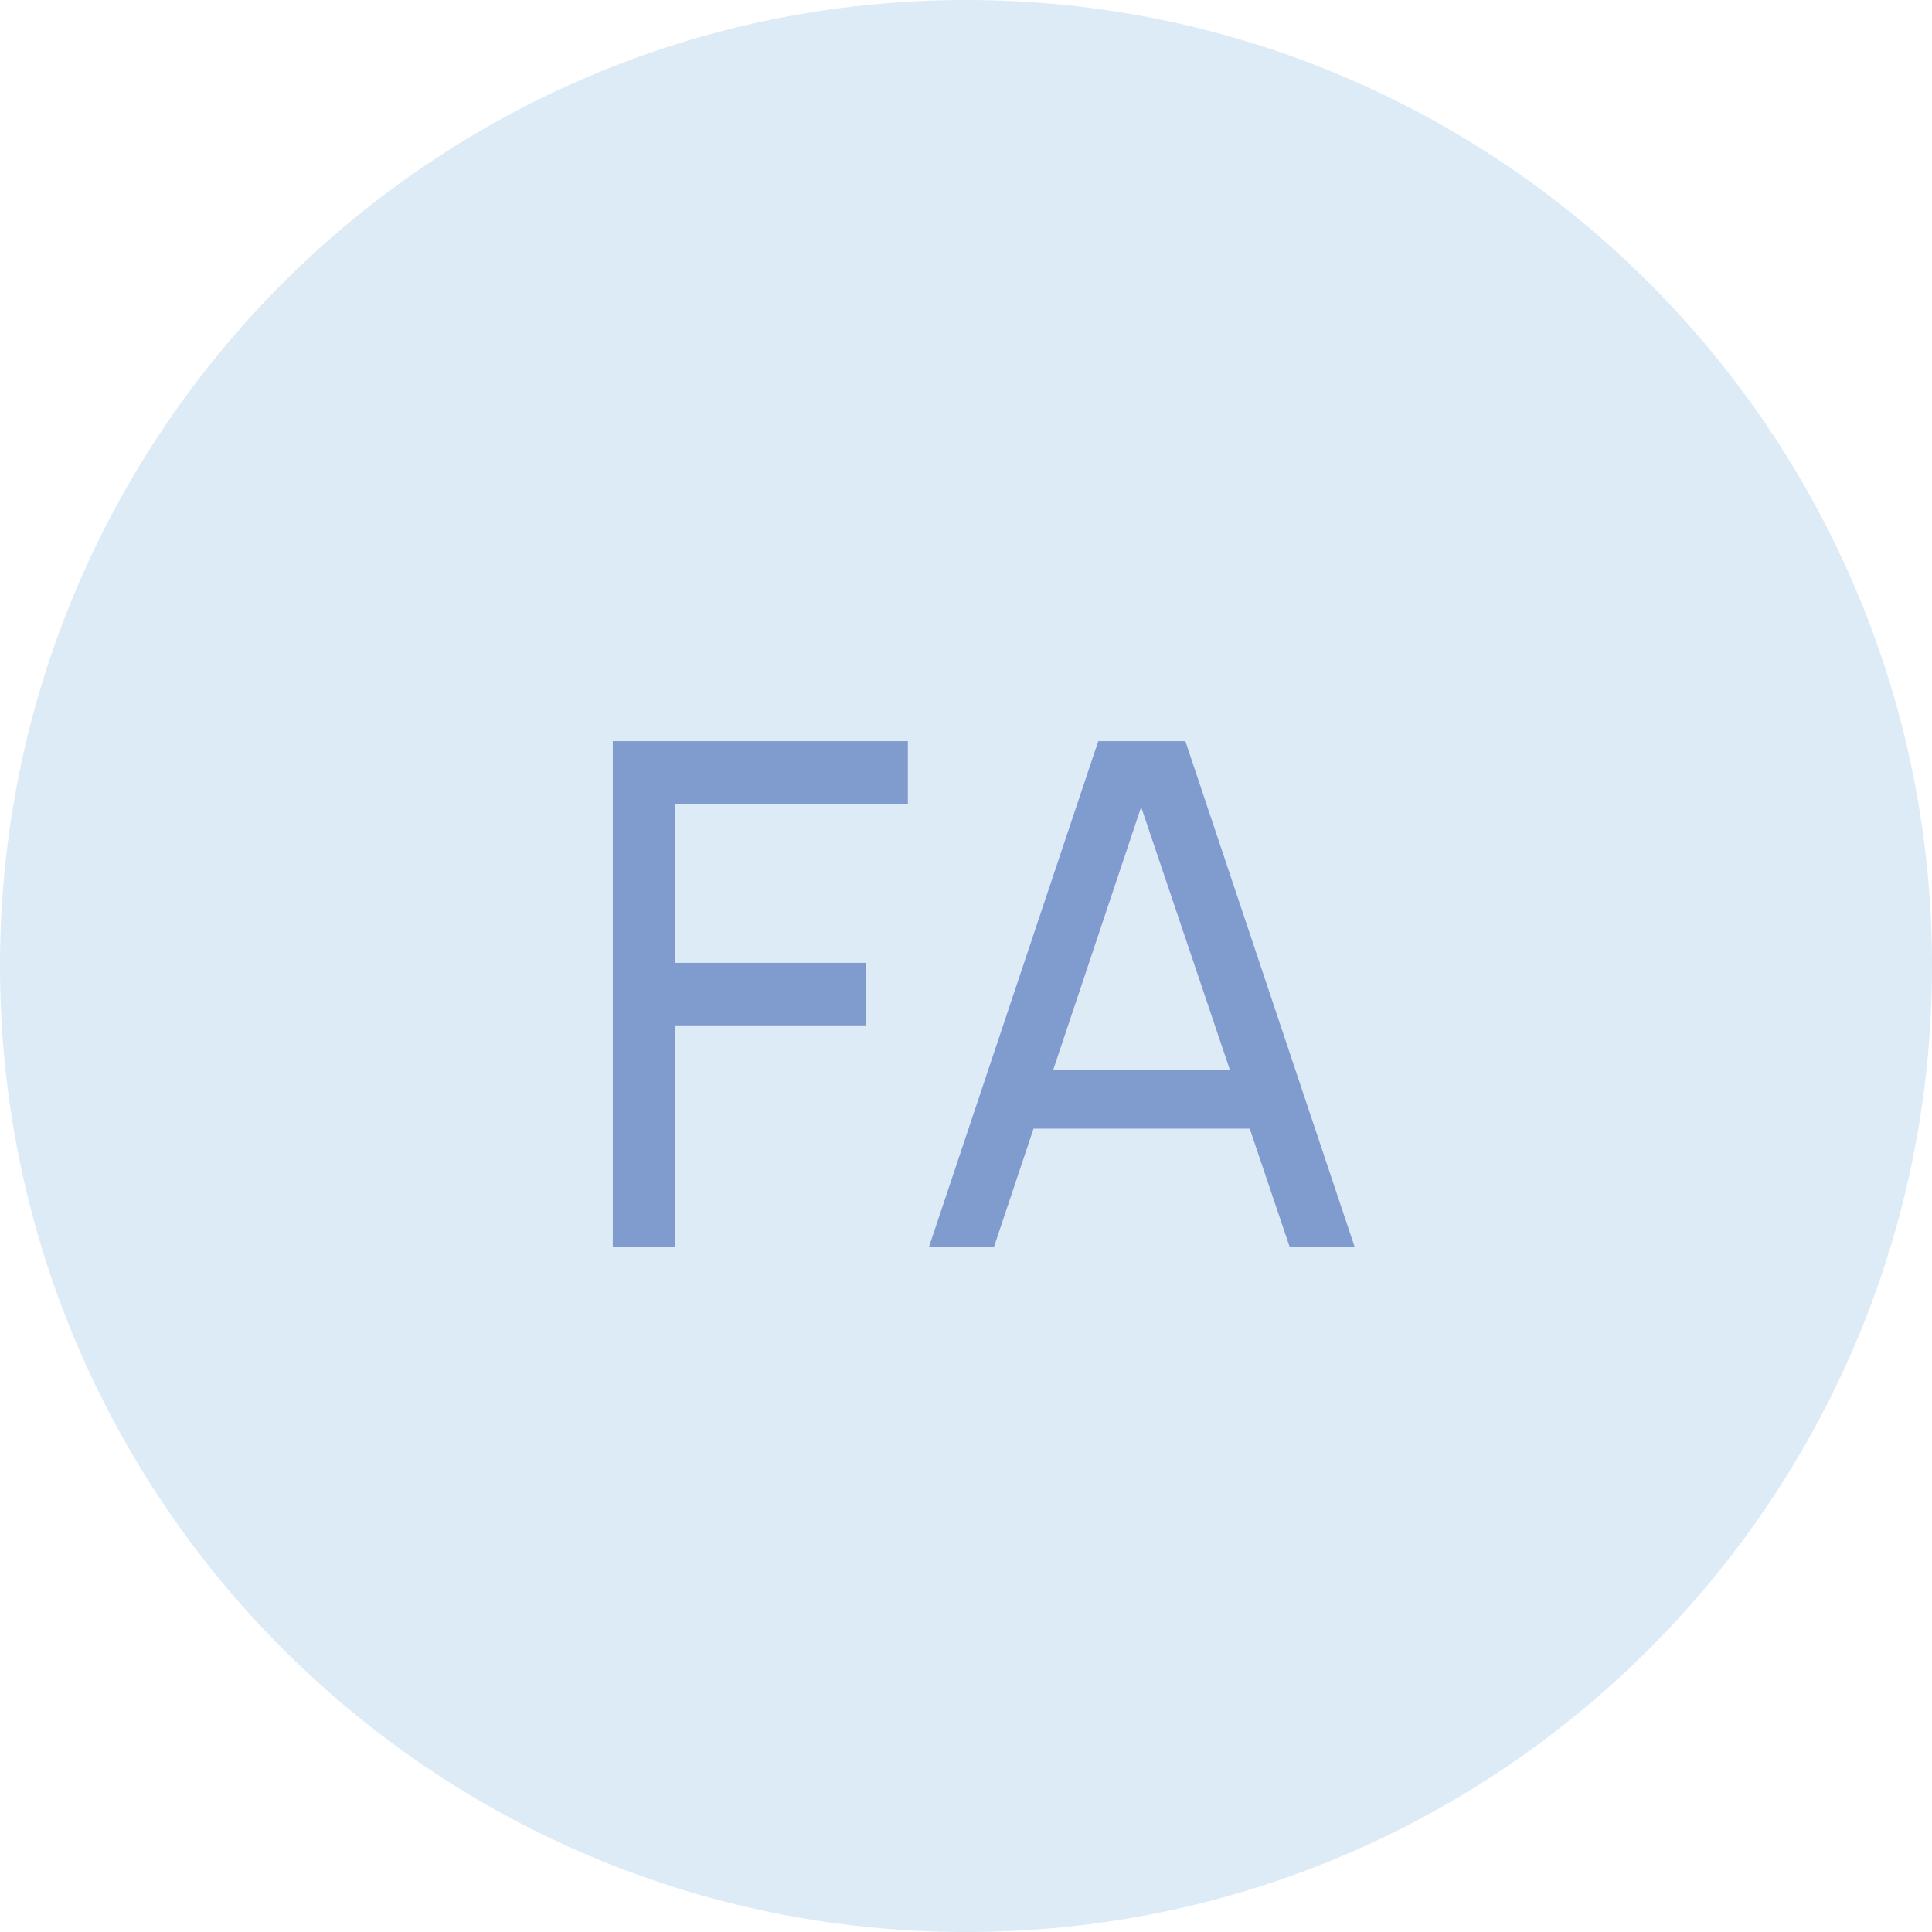
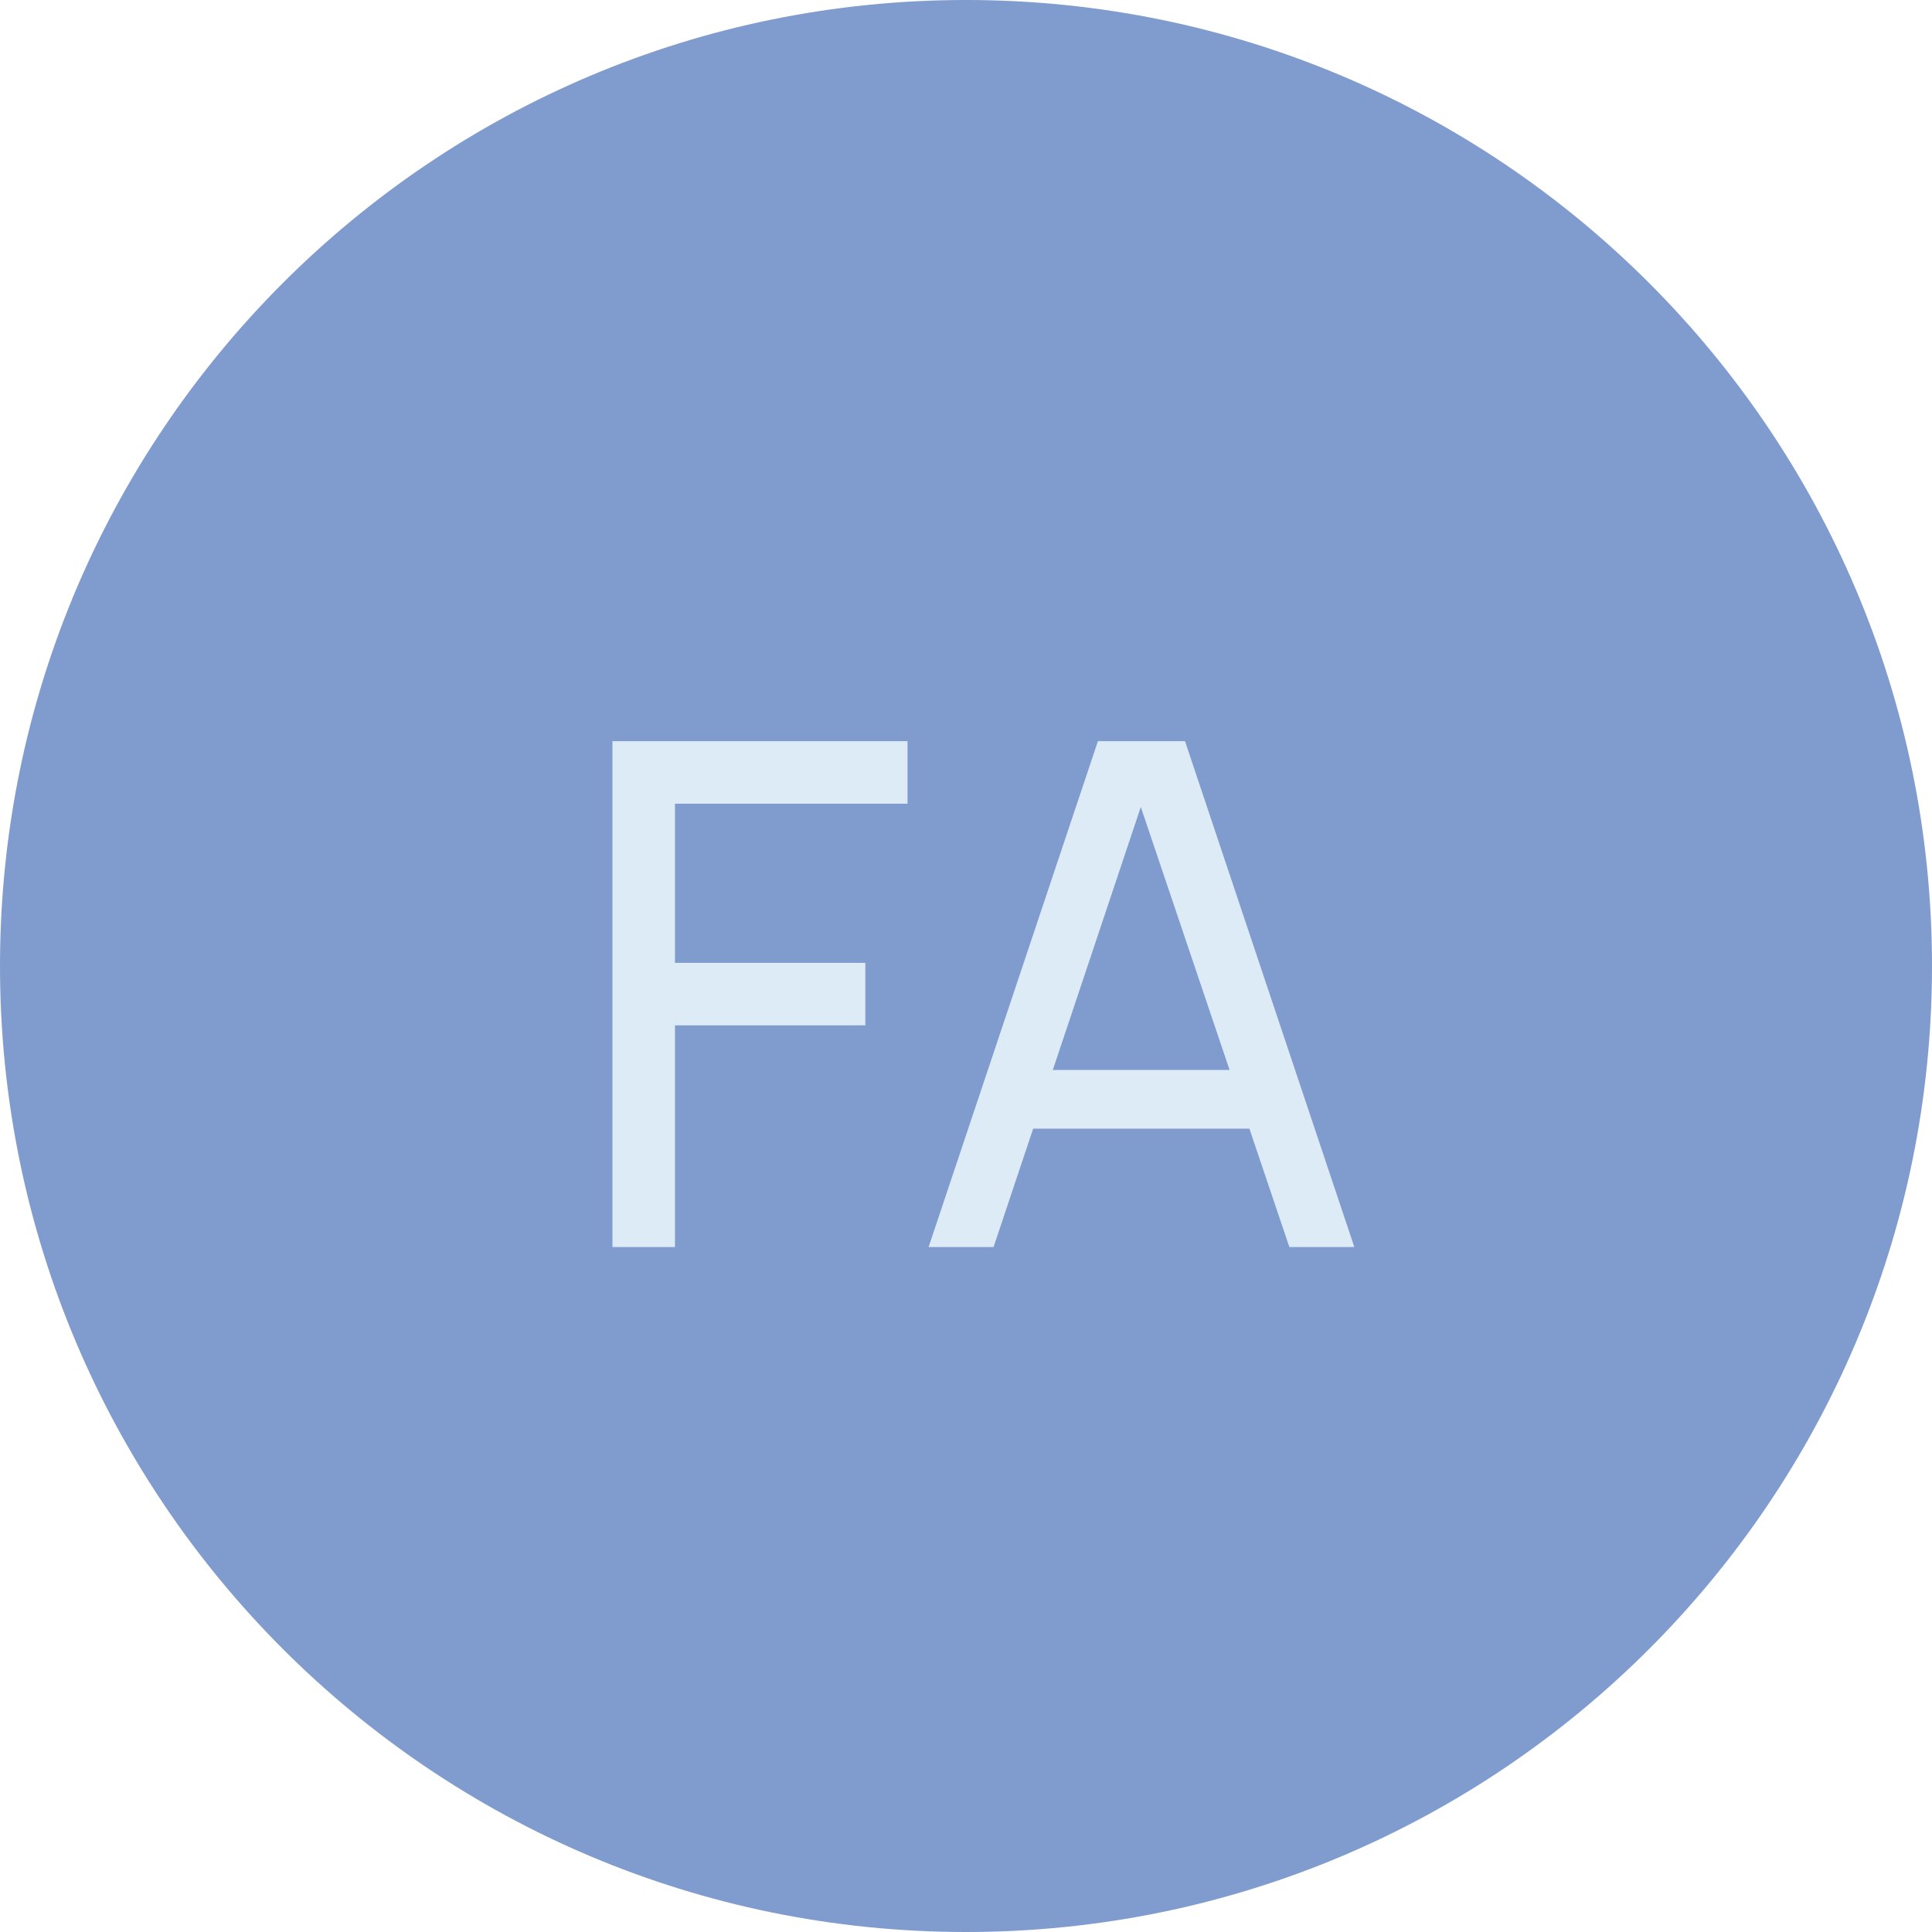
<svg xmlns="http://www.w3.org/2000/svg" width="55" height="55" viewBox="0 0 55 55" fill="none">
-   <rect width="55" height="55" rx="27.5" fill="#DCEBF6" />
-   <path d="M17.445 35.5V21.1H25.845V22.88H19.225V27.41H24.645V29.19H19.225V35.5H17.445ZM26.445 35.5L31.265 21.1H33.745L38.565 35.5H36.715L32.205 22.14H32.765L28.295 35.5H26.445ZM28.765 32.13V30.46H36.245V32.13H28.765Z" fill="#809BCE" />
+   <rect width="55" height="55" rx="27.5" fill="#809BCE" />
+   <path d="M17.435 35.5V21.1H25.835V22.88H19.215V27.41H24.635V29.19H19.215V35.5H17.435ZM26.435 35.5L31.255 21.1H33.735L38.555 35.5H36.705L32.195 22.14H32.755L28.285 35.5H26.435ZM28.755 32.13V30.46H36.235V32.13H28.755Z" fill="#DCEBF6" />
</svg>
